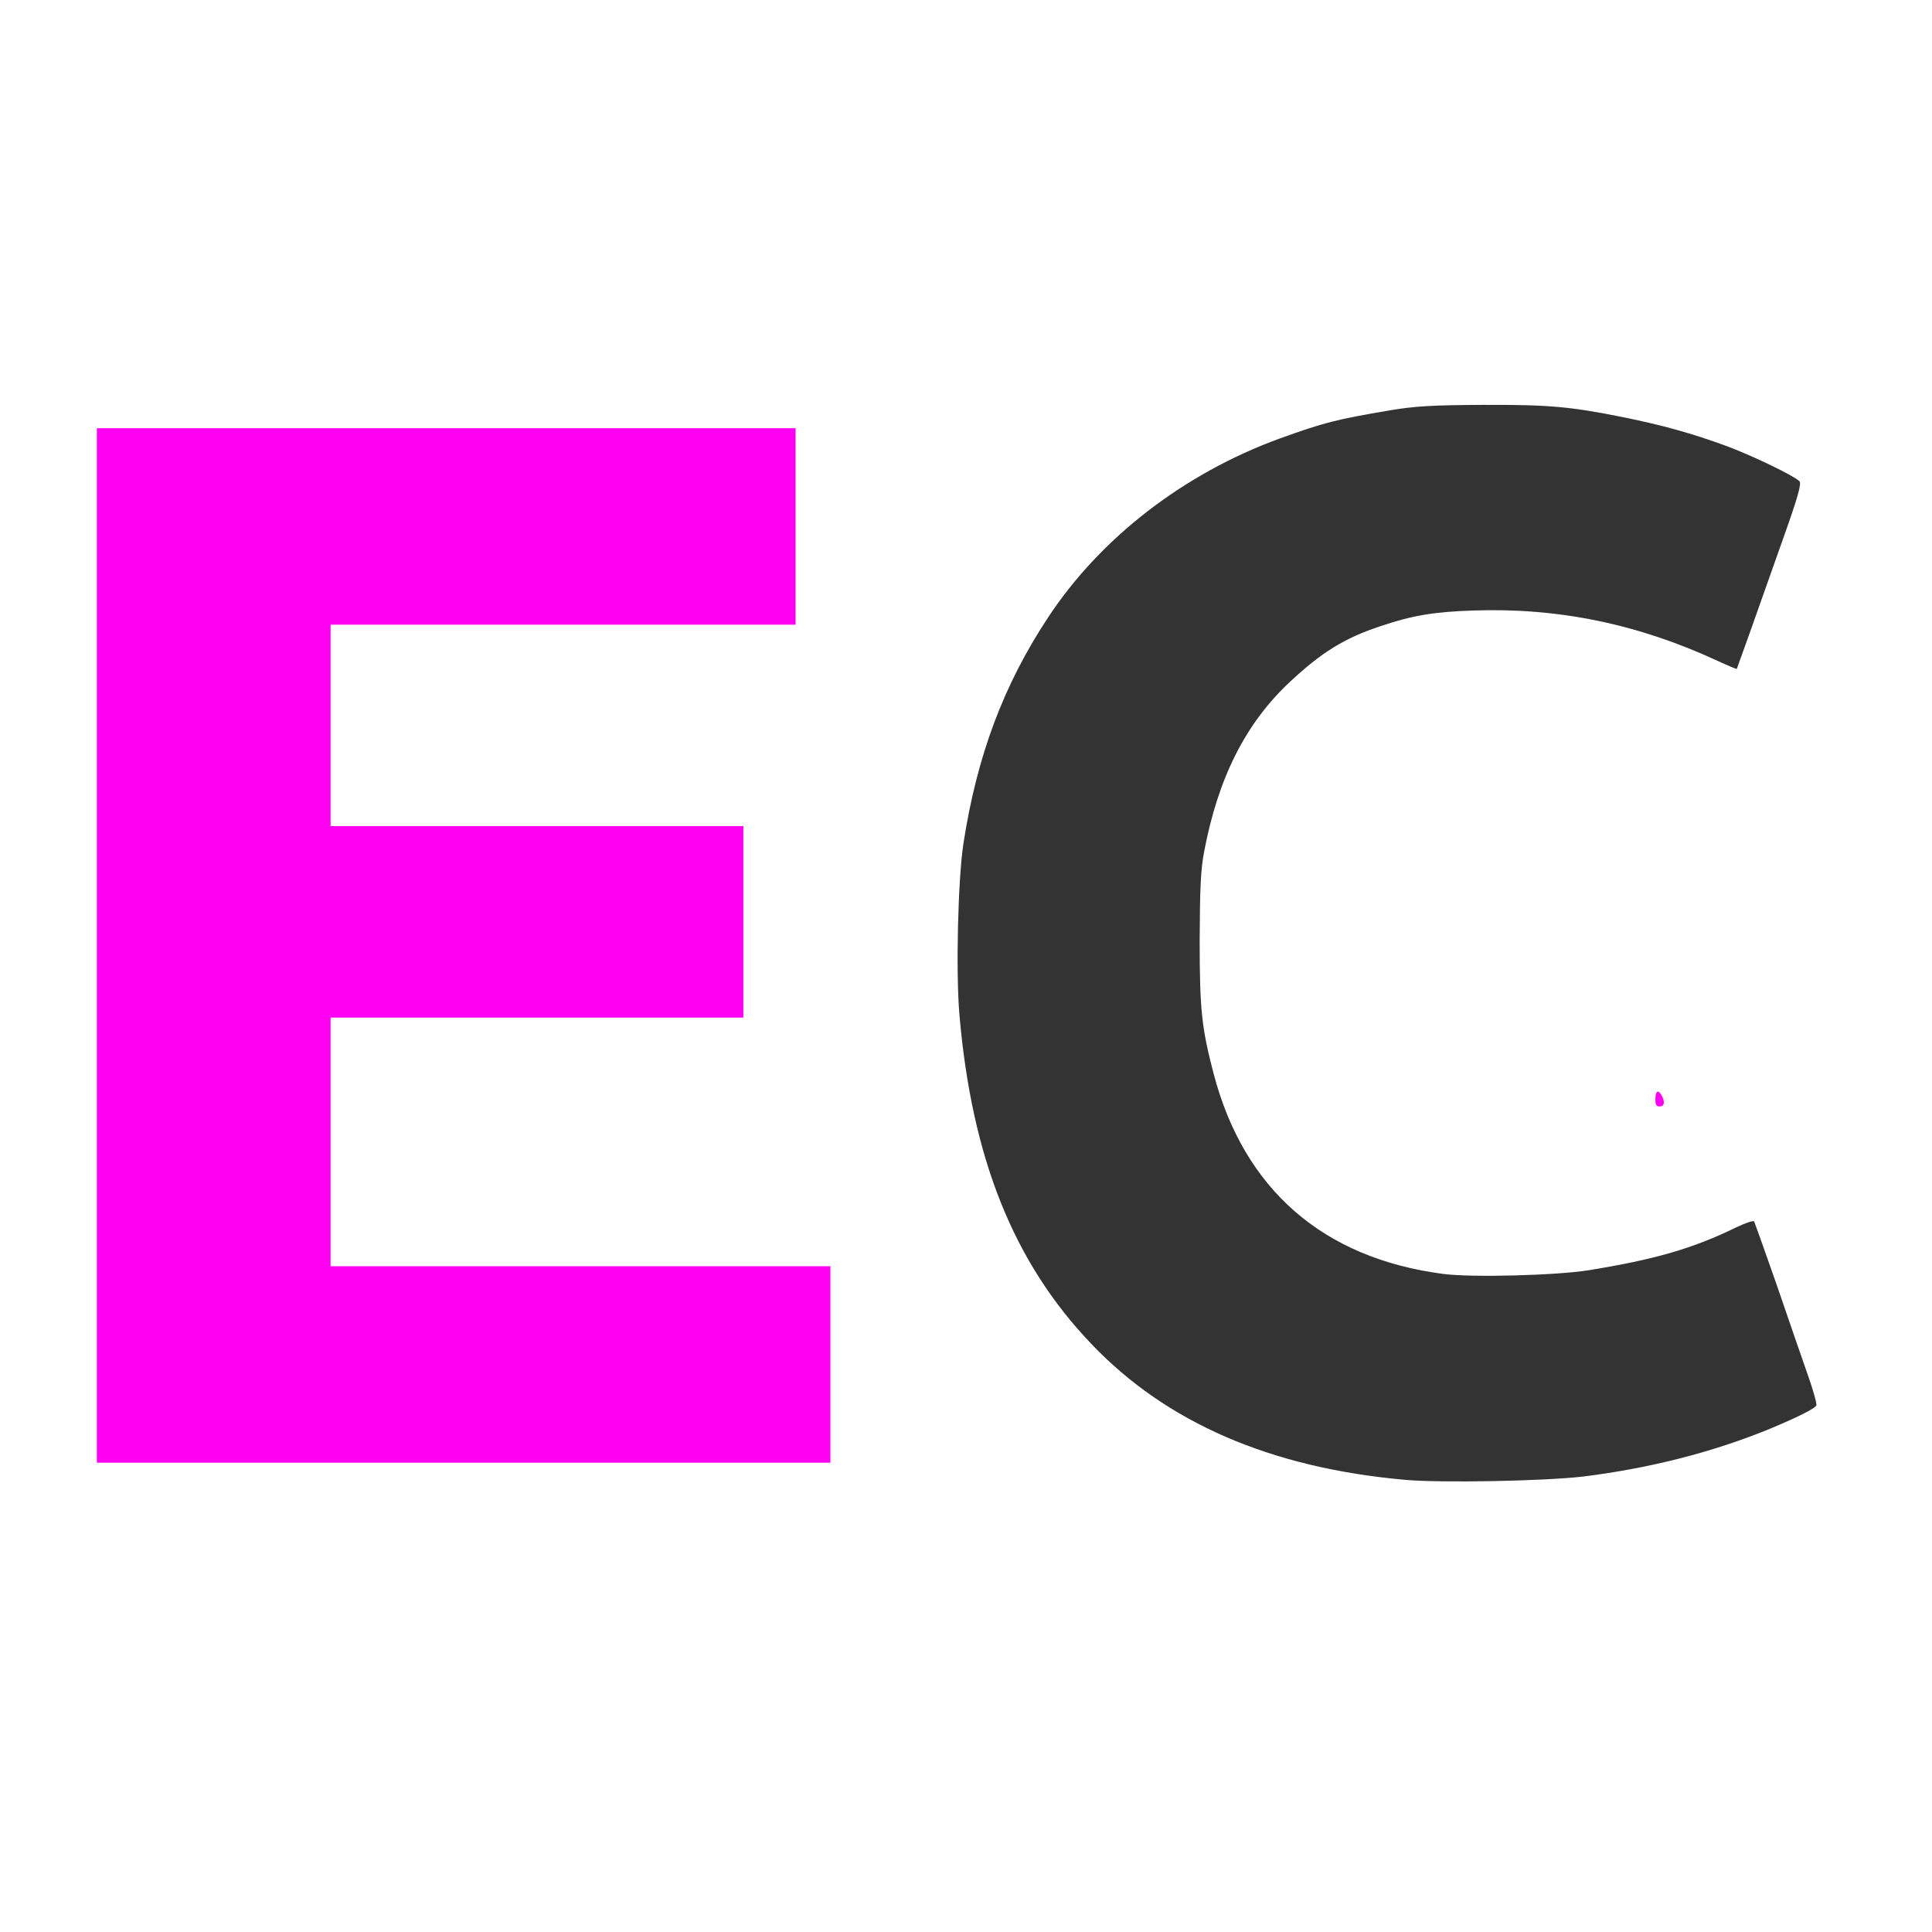
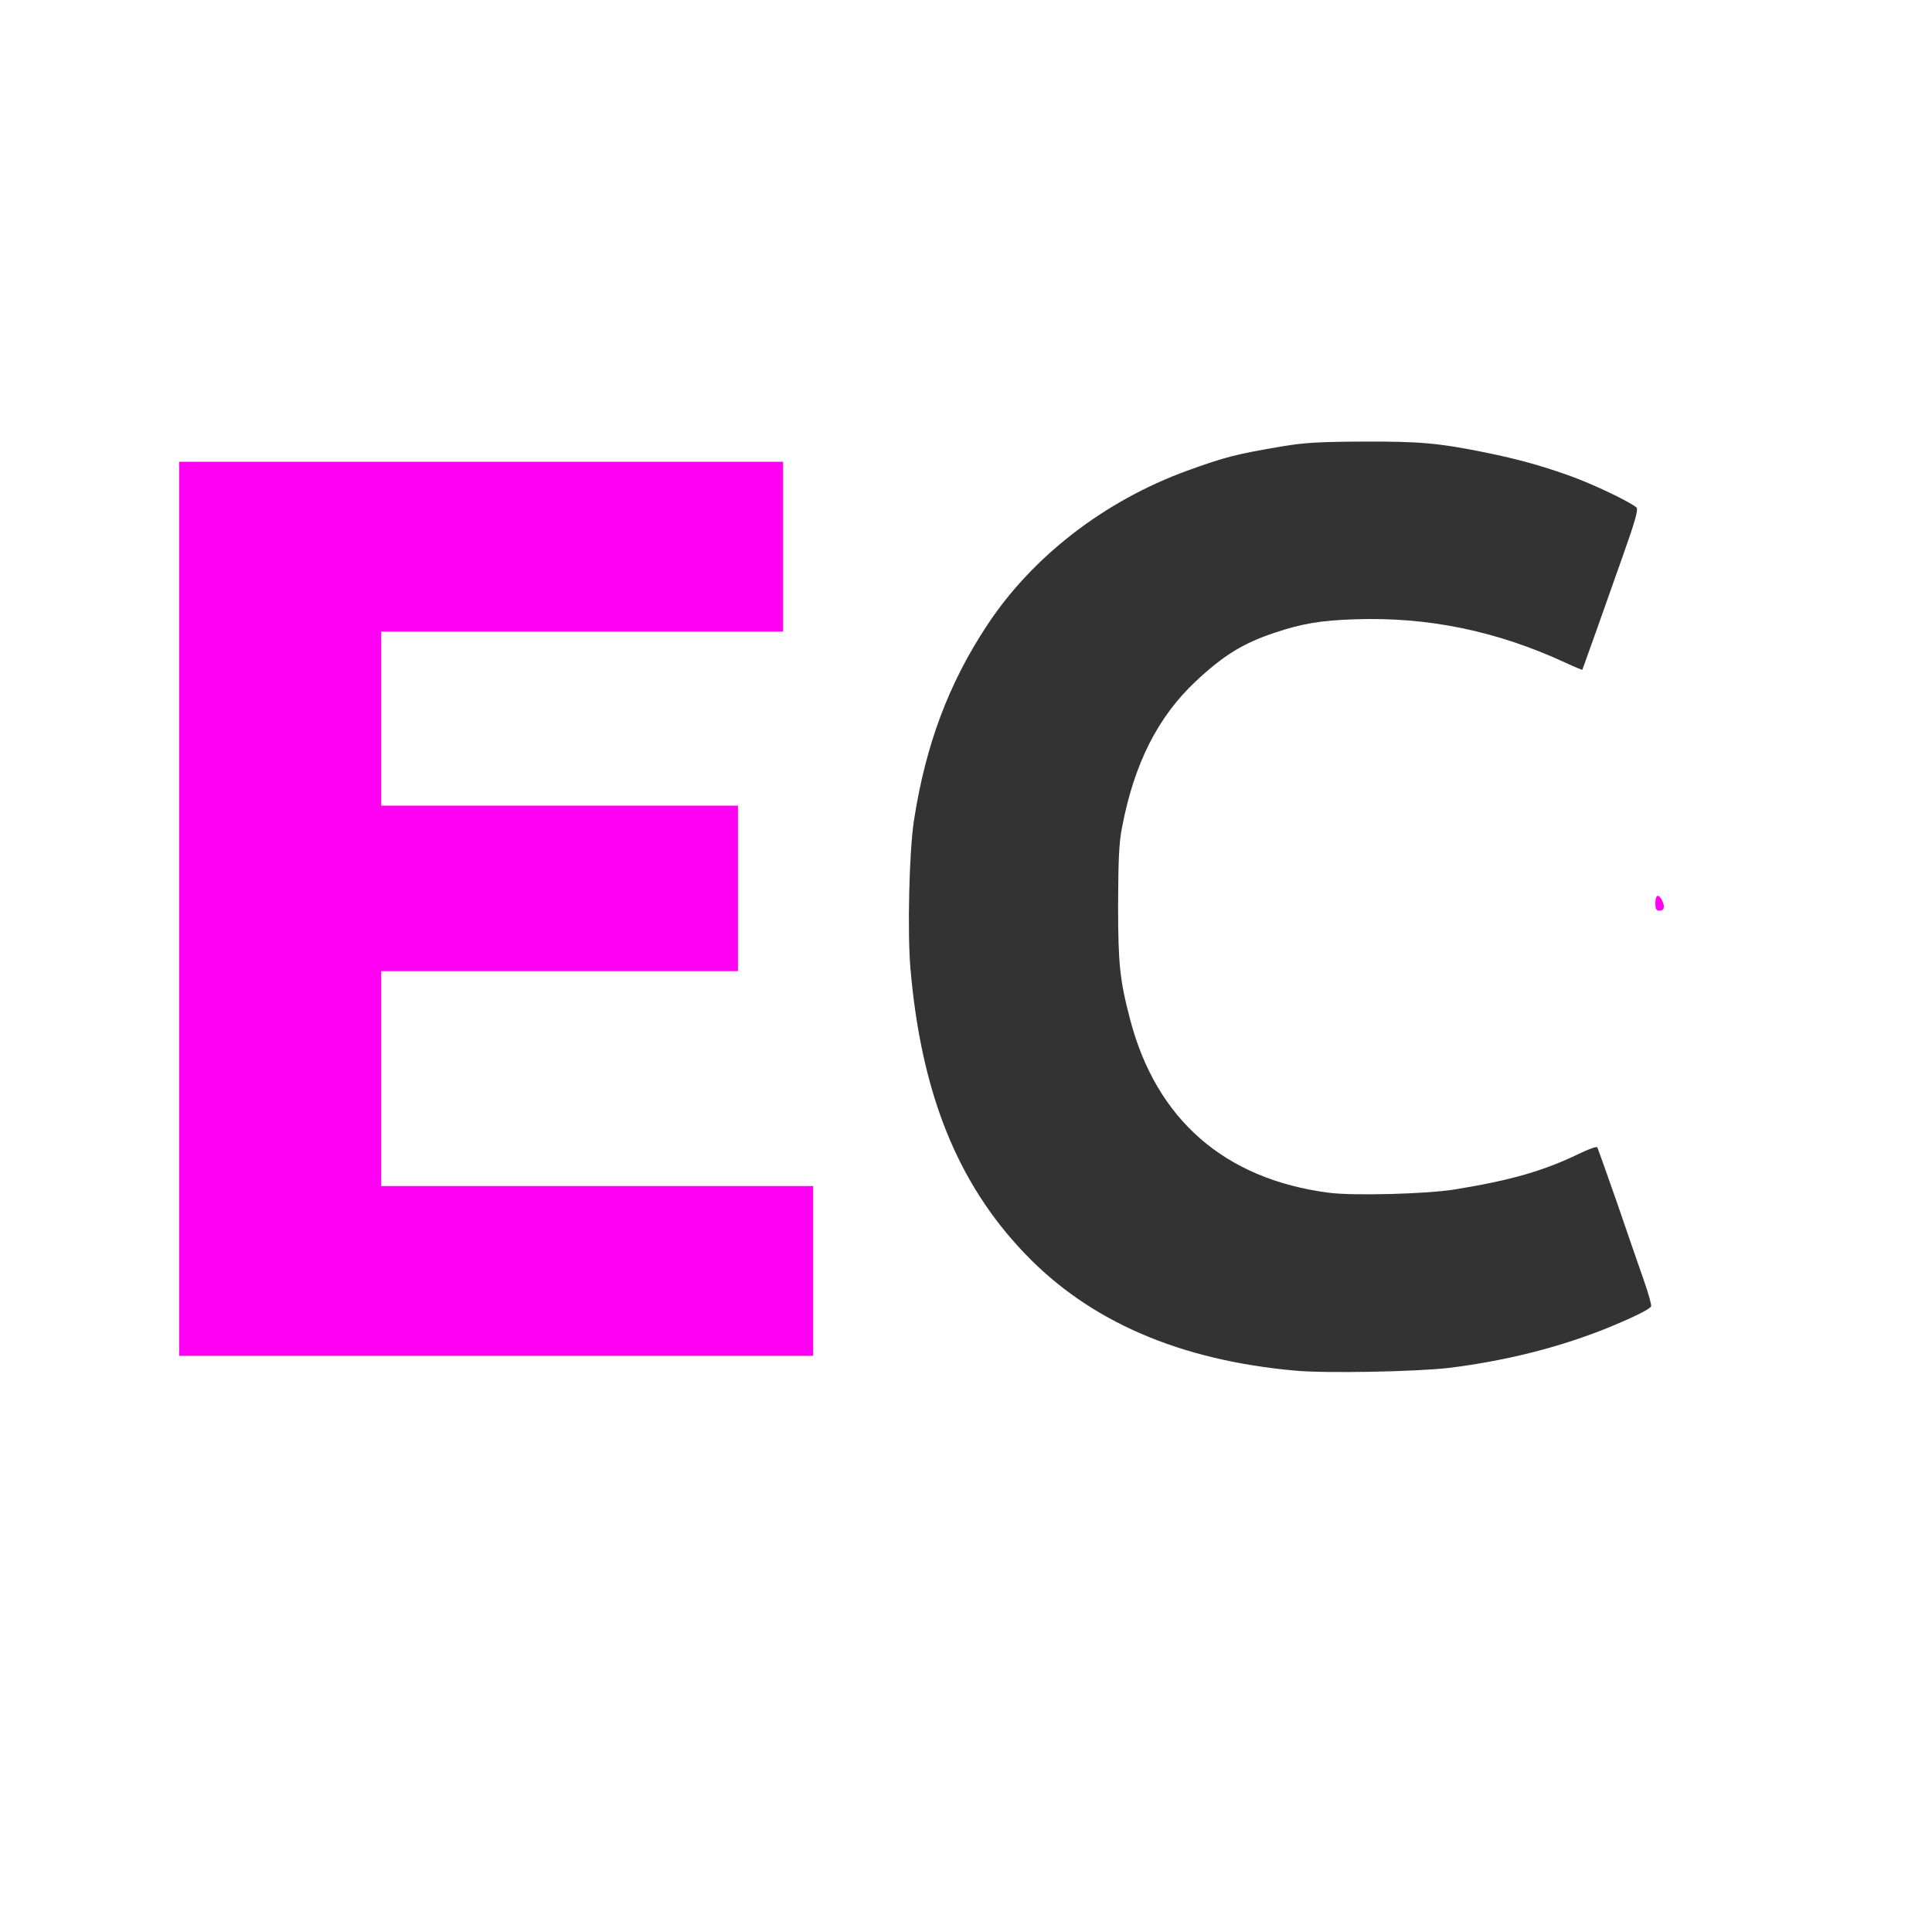
- <svg xmlns="http://www.w3.org/2000/svg" style="transform: none; transform-origin: 50% 50% 0px; cursor: move; max-height: none; transition: none 0s ease 0s;" width="64" height="64" viewBox="0 0 9080 7239.64">
-   <path fill="rgb(255,0,242)" d="M 455.176 3523.284 L 455.176 1092.474 L 2097.141 1092.474 L 3739.107 1092.474 L 3739.107 1554.094 L 3739.107 2015.715 L 2646.411 2015.715 L 1553.715 2015.715 L 1553.715 2489.021 L 1553.715 2962.328 L 2523.702 2962.328 L 3493.688 2962.328 L 3493.688 3412.262 L 3493.688 3862.195 L 2523.702 3862.195 L 1553.715 3862.195 L 1553.715 4446.525 L 1553.715 5030.854 L 2728.217 5030.854 L 3902.719 5030.854 L 3902.719 5492.474 L 3902.719 5954.094 L 2178.947 5954.094 L 455.176 5954.094 L 455.176 3523.284 Z" style="" />
+ <svg xmlns="http://www.w3.org/2000/svg" style="transform-origin: 50% 50% 0px;" width="64" height="64" viewBox="0 0 9080 9080">
+   <rect x="0" width="9072.459" height="9080" y="0" rx="1856.613" ry="1856.613" style="fill: rgb(255, 255, 255);" />
+   <path fill="rgb(255,0,242)" d="M 841.971 4271.217 L 841.971 2170.249 L 2261.134 2170.249 L 3680.299 2170.249 L 3680.299 2569.231 L 3680.299 2968.214 L 2735.873 2968.214 L 1791.447 2968.214 L 1791.447 3377.296 L 1791.447 3786.379 L 2629.814 3786.379 L 3468.181 3786.379 L 3468.181 4175.26 L 3468.181 4564.141 L 2629.814 4564.141 L 1791.447 4564.141 L 1791.447 5069.182 L 1791.447 5574.222 L 2806.578 5574.222 L 3821.71 5574.222 L 3821.71 5973.204 L 3821.71 6372.186 L 2331.84 6372.186 L 841.971 6372.186 L 841.971 4271.217 Z" style="" />
  <path fill="rgb(255,0,242)" d="M7780 4245 c0 -39 14 -46 30 -16 16 31 12 51 -10 51 -16 0 -20 -7 -20 -35z" />
-   <path fill="rgb(51,51,51)" d="M 6603.489 6034.732 C 5973.582 5978.636 5482.745 5767.109 5129.81 5396.644 C 4764.02 5014.493 4567.686 4524.825 4509.253 3850.509 C 4491.723 3650.668 4502.241 3210.084 4527.951 3044.134 C 4591.059 2633.935 4716.105 2298.53 4926.464 1980.655 C 5173.051 1606.684 5564.551 1305.17 6012.148 1141.558 C 6222.506 1065.595 6277.433 1051.571 6532.201 1008.331 C 6650.235 988.464 6733.21 983.789 6970.448 982.62 C 7278.974 981.452 7381.816 990.801 7630.74 1041.053 C 7815.388 1078.45 7953.29 1117.016 8115.733 1176.618 C 8240.78 1223.364 8428.934 1314.519 8456.982 1341.399 C 8467.499 1351.917 8451.138 1412.687 8379.85 1612.527 C 8329.598 1753.935 8260.647 1949.101 8226.756 2044.931 C 8191.696 2141.93 8163.648 2221.399 8162.48 2223.736 C 8161.311 2224.905 8121.577 2208.543 8073.662 2186.339 C 7698.522 2012.209 7322.214 1935.077 6924.87 1949.101 C 6740.222 1954.944 6636.211 1972.474 6487.792 2022.727 C 6318.336 2078.822 6209.651 2146.604 6062.4 2284.506 C 5854.379 2478.503 5724.658 2735.608 5659.213 3082.7 C 5642.852 3166.843 5639.346 3255.661 5638.177 3499.911 C 5638.177 3824.798 5647.526 3911.279 5703.622 4125.143 C 5846.198 4669.738 6217.832 4993.457 6783.462 5067.082 C 6916.689 5084.612 7315.202 5074.094 7467.128 5049.552 C 7776.822 4999.3 7955.627 4947.879 8158.974 4848.543 C 8203.383 4827.507 8240.78 4814.652 8244.286 4820.495 C 8246.623 4825.17 8294.538 4959.566 8350.634 5119.672 C 8405.561 5279.778 8471.005 5470.269 8496.716 5542.726 C 8522.426 5615.183 8539.956 5679.459 8536.45 5685.303 C 8527.101 5701.664 8442.958 5742.567 8320.248 5793.988 C 8050.288 5905.011 7751.112 5980.973 7437.911 6019.539 C 7255.6 6040.575 6771.776 6049.924 6603.489 6034.732 Z" style="" />
+   <path fill="rgb(51,51,51)" d="M 6089.145 6441.882 C 5544.711 6393.398 5120.477 6210.573 4815.432 5890.377 C 4499.277 5560.081 4329.584 5136.857 4279.08 4554.041 C 4263.929 4381.316 4273.019 4000.516 4295.241 3857.084 C 4349.785 3502.546 4457.864 3212.653 4639.679 2937.911 C 4852.806 2614.685 5191.182 2354.084 5578.044 2212.673 C 5759.858 2147.017 5807.332 2134.896 6027.53 2097.524 C 6129.548 2080.352 6201.264 2076.312 6406.31 2075.301 C 6672.972 2074.292 6761.859 2082.372 6977.006 2125.805 C 7136.599 2158.128 7255.788 2191.461 7396.189 2242.975 C 7504.268 2283.378 7666.891 2362.164 7691.133 2385.397 C 7700.223 2394.488 7686.082 2447.012 7624.468 2619.735 C 7581.034 2741.955 7521.44 2910.639 7492.147 2993.465 C 7461.845 3077.302 7437.603 3145.988 7436.593 3148.008 C 7435.583 3149.018 7401.24 3134.876 7359.827 3115.685 C 7035.59 2965.183 6710.344 2898.517 6366.917 2910.639 C 6207.324 2915.689 6117.427 2930.84 5989.147 2974.274 C 5842.685 3022.757 5748.747 3081.342 5621.477 3200.532 C 5441.683 3368.205 5329.564 3590.423 5272.999 3890.417 C 5258.859 3963.143 5255.828 4039.909 5254.818 4251.016 C 5254.818 4531.818 5262.898 4606.565 5311.383 4791.409 C 5434.612 5262.107 5755.818 5541.9 6244.697 5605.534 C 6359.846 5620.686 6704.284 5611.595 6835.595 5590.383 C 7103.266 5546.95 7257.808 5502.506 7433.563 5416.649 C 7471.946 5398.468 7504.268 5387.357 7507.299 5392.407 C 7509.318 5396.448 7550.732 5512.607 7599.216 5650.988 C 7646.69 5789.369 7703.254 5954.012 7725.476 6016.637 C 7747.697 6079.262 7762.849 6134.817 7759.818 6139.868 C 7751.738 6154.009 7679.012 6189.361 7572.953 6233.805 C 7339.625 6329.763 7081.044 6395.418 6810.342 6428.75 C 6652.769 6446.932 6234.597 6455.012 6089.145 6441.882 Z" style="" />
</svg>
